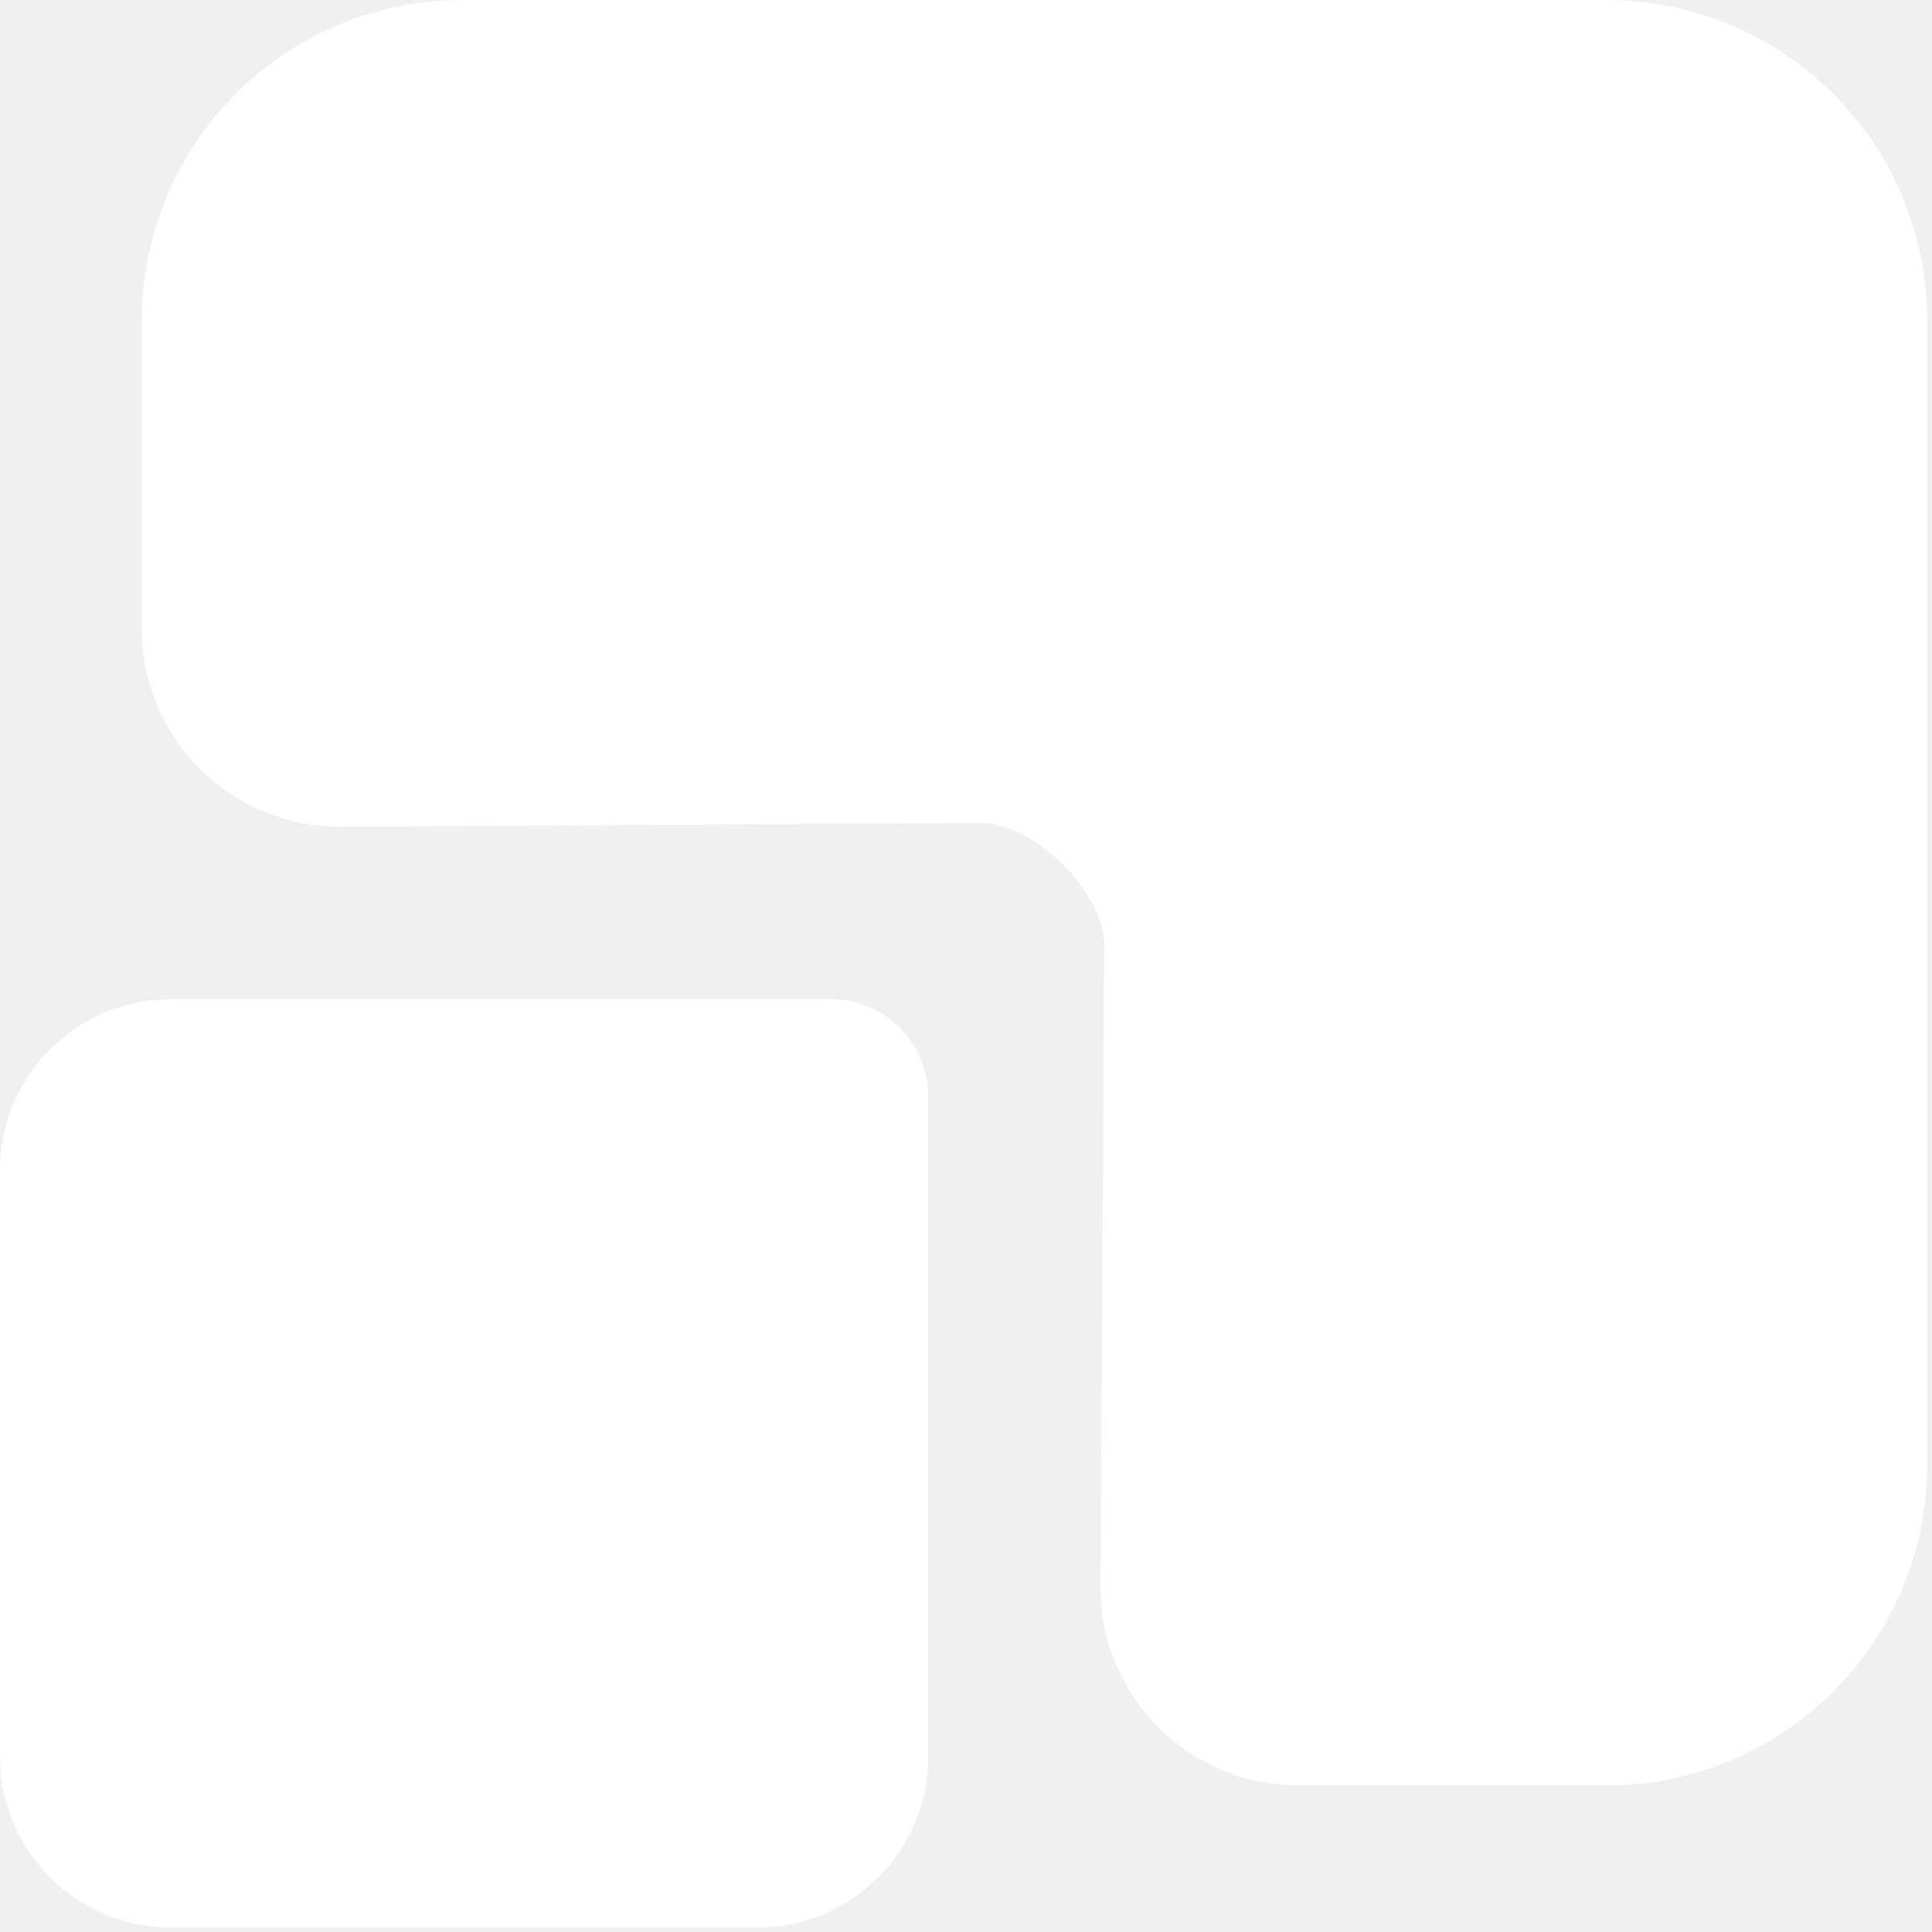
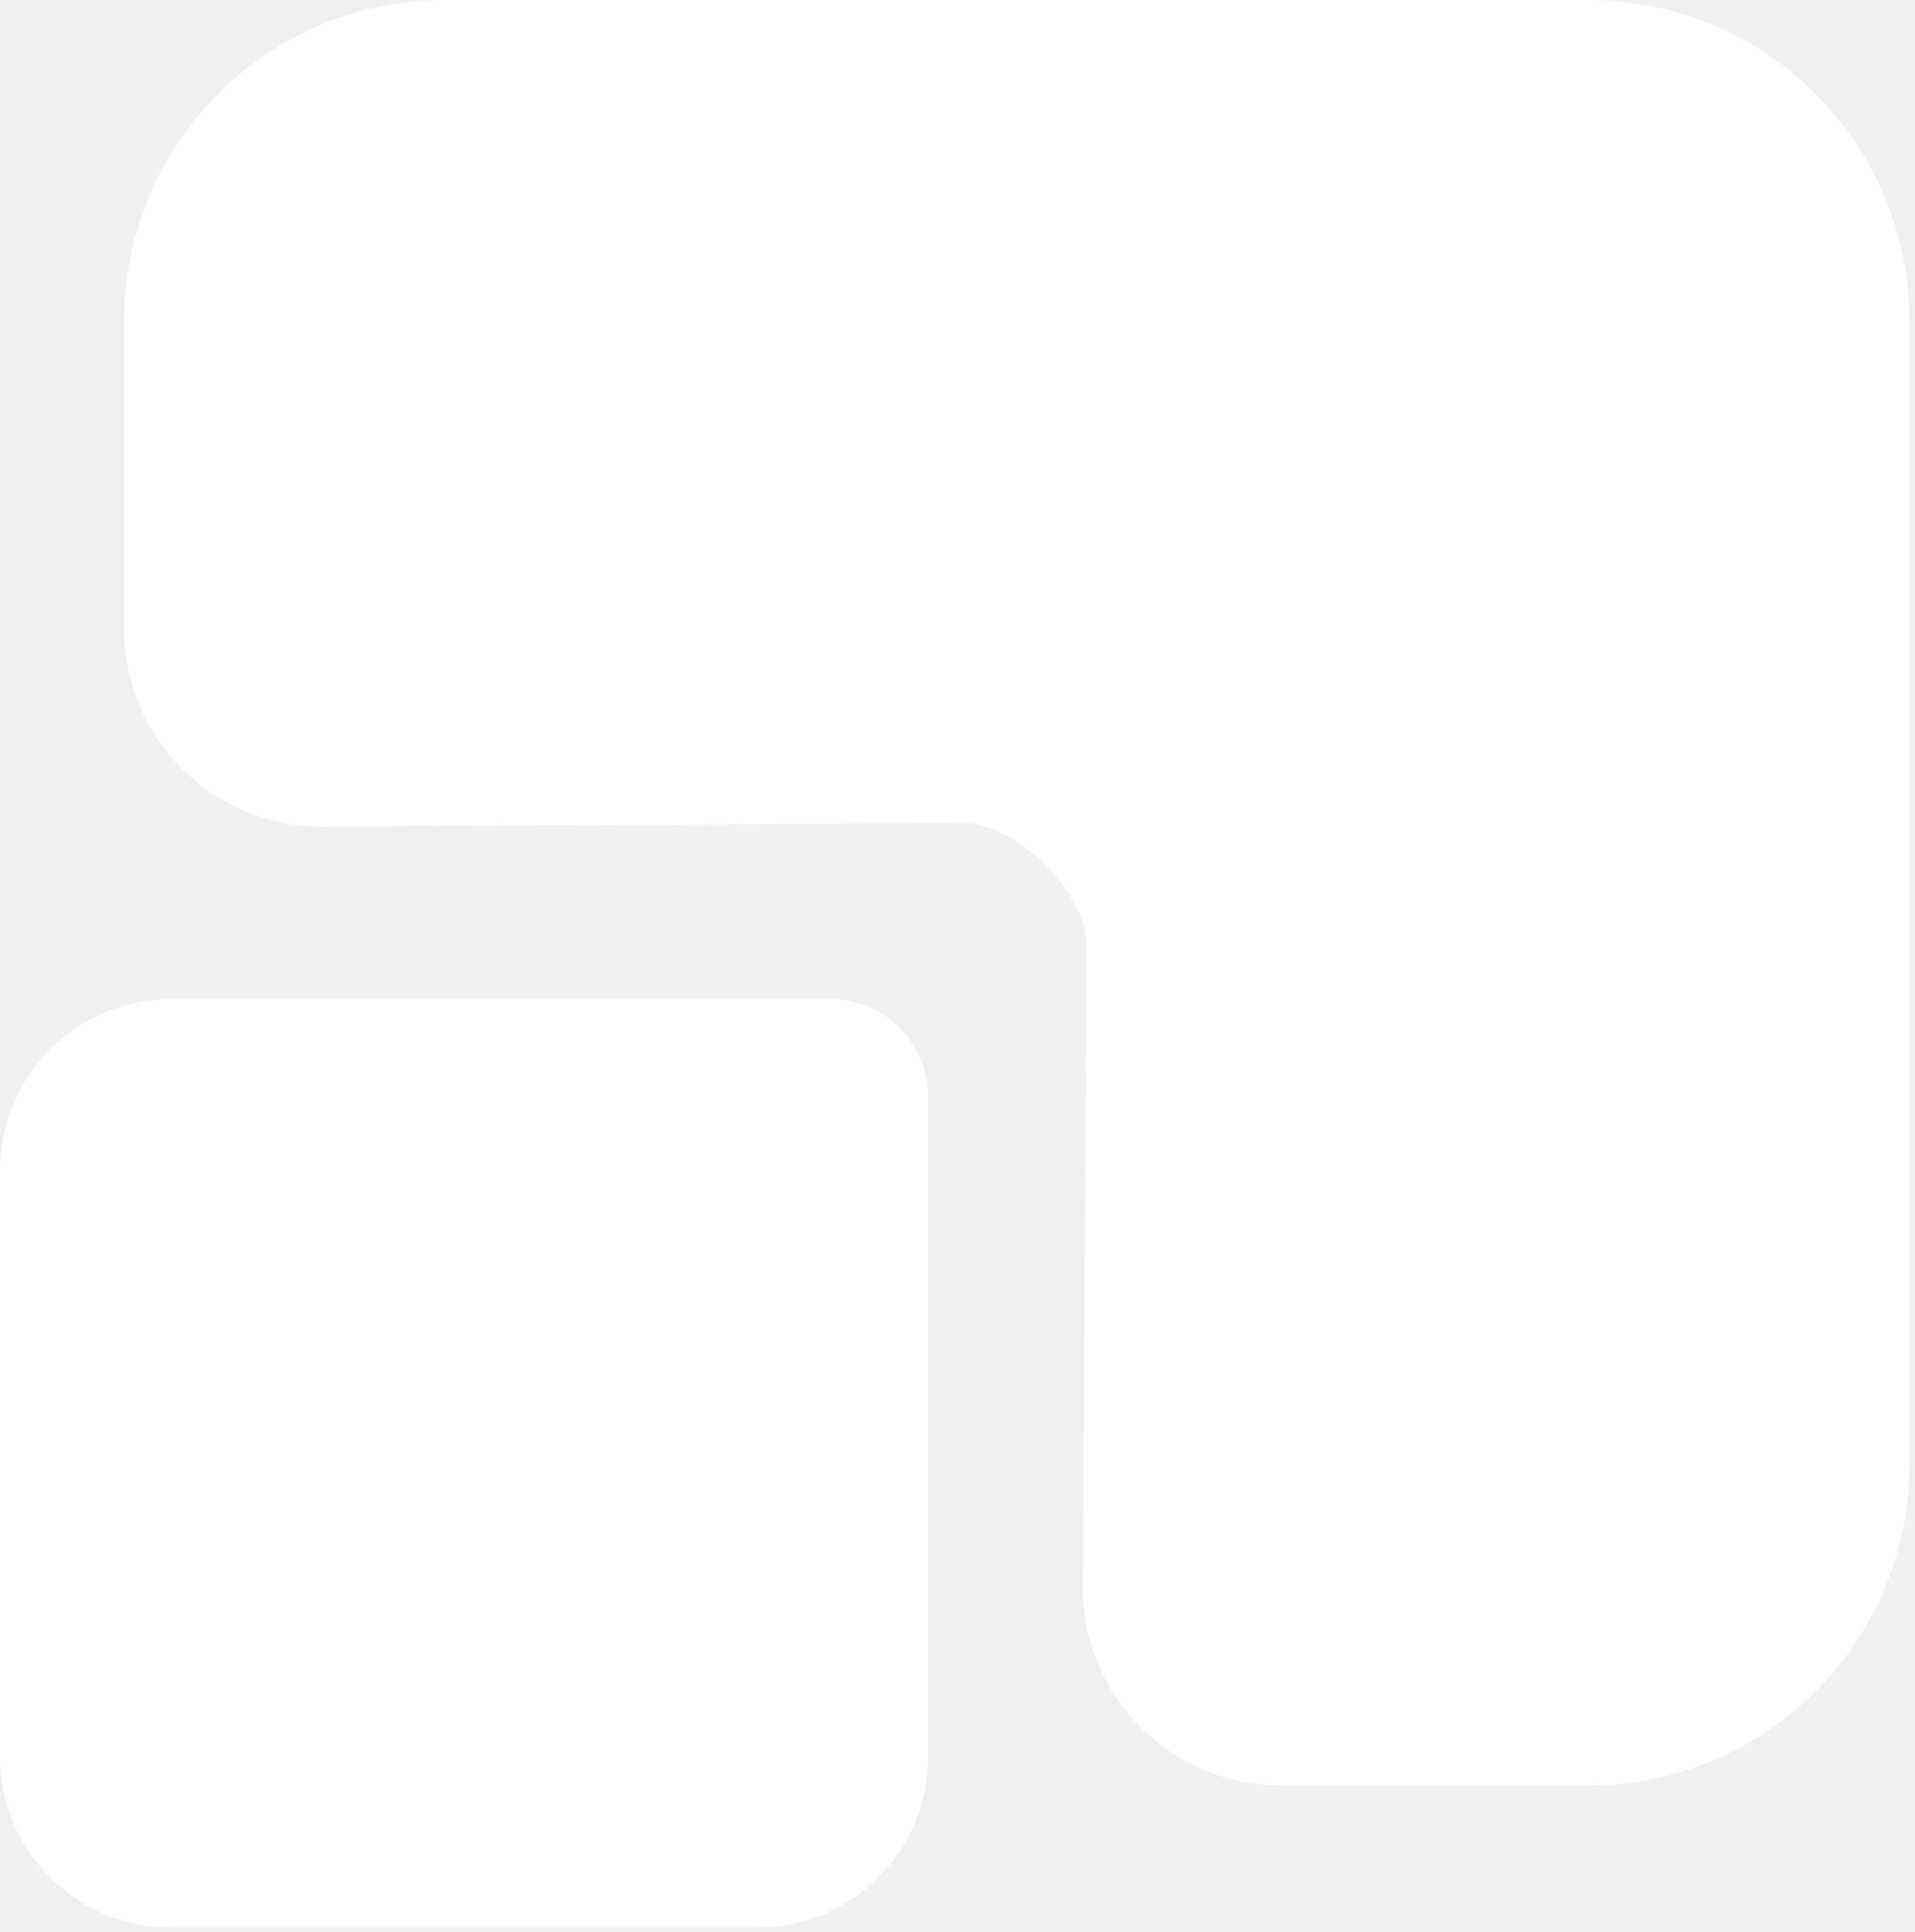
- <svg xmlns="http://www.w3.org/2000/svg" width="218px" height="218px" viewBox="0 0 218 218" version="1.1">
+ <svg xmlns="http://www.w3.org/2000/svg" width="216px" height="218px" viewBox="0 0 216 218" version="1.1">
  <g id="Page-1" stroke="none" stroke-width="1" fill="none" fill-rule="evenodd">
    <g id="primary" fill="#FFFFFF" fill-rule="nonzero">
-       <path d="M181.28,-1.38436519e-06 L52.19,-1.38436519e-06 C42.591,-0.003 33.384,3.809 26.597,10.597 C19.809,17.384 15.997,26.591 16,36.19 L16,71 C16.011,76.937 18.386,82.625 22.601,86.806 C26.816,90.988 32.523,93.317 38.46,93.28 L110.74,92.86 C116.74,92.86 124.61,100.73 124.61,106.72 L124.18,179 C124.145,184.943 126.481,190.655 130.671,194.87 C134.86,199.086 140.557,201.457 146.5,201.46 L181.28,201.46 C190.877,201.46 200.081,197.647 206.867,190.86 C213.652,184.072 217.463,174.867 217.46,165.27 L217.46,36.19 C217.463,26.593 213.652,17.388 206.867,10.6 C200.081,3.813 190.877,-1.38436519e-06 181.28,-1.38436519e-06 Z" id="Path" />
+       <path d="M179.28,-1.38436515e-06 L50.19,-1.38436515e-06 C40.591,-0.003 31.384,3.809 24.597,10.597 C17.809,17.384 13.997,26.591 14,36.19 L14,71 C14.011,76.937 16.386,82.625 20.601,86.806 C24.816,90.988 30.523,93.317 36.46,93.28 L108.74,92.86 C114.74,92.86 122.61,100.73 122.61,106.72 L122.18,179 C122.145,184.943 124.481,190.655 128.671,194.87 C132.86,199.086 138.557,201.457 144.5,201.46 L179.28,201.46 C188.877,201.46 198.081,197.647 204.867,190.86 C211.652,184.072 215.463,174.867 215.46,165.27 L215.46,36.19 C215.463,26.593 211.652,17.388 204.867,10.6 C198.081,3.813 188.877,-1.38436515e-06 179.28,-1.38436515e-06 Z" id="Path" />
      <path d="M19.28,112.75 L93.74,112.75 C99.815,112.75 104.74,117.675 104.74,123.75 L104.74,198.21 C104.74,208.858 96.108,217.49 85.46,217.49 L19.28,217.49 C8.632,217.49 0,208.858 0,198.21 L0,132 C0.017,121.364 8.644,112.75 19.28,112.75 Z" id="Path" />
    </g>
  </g>
</svg>
